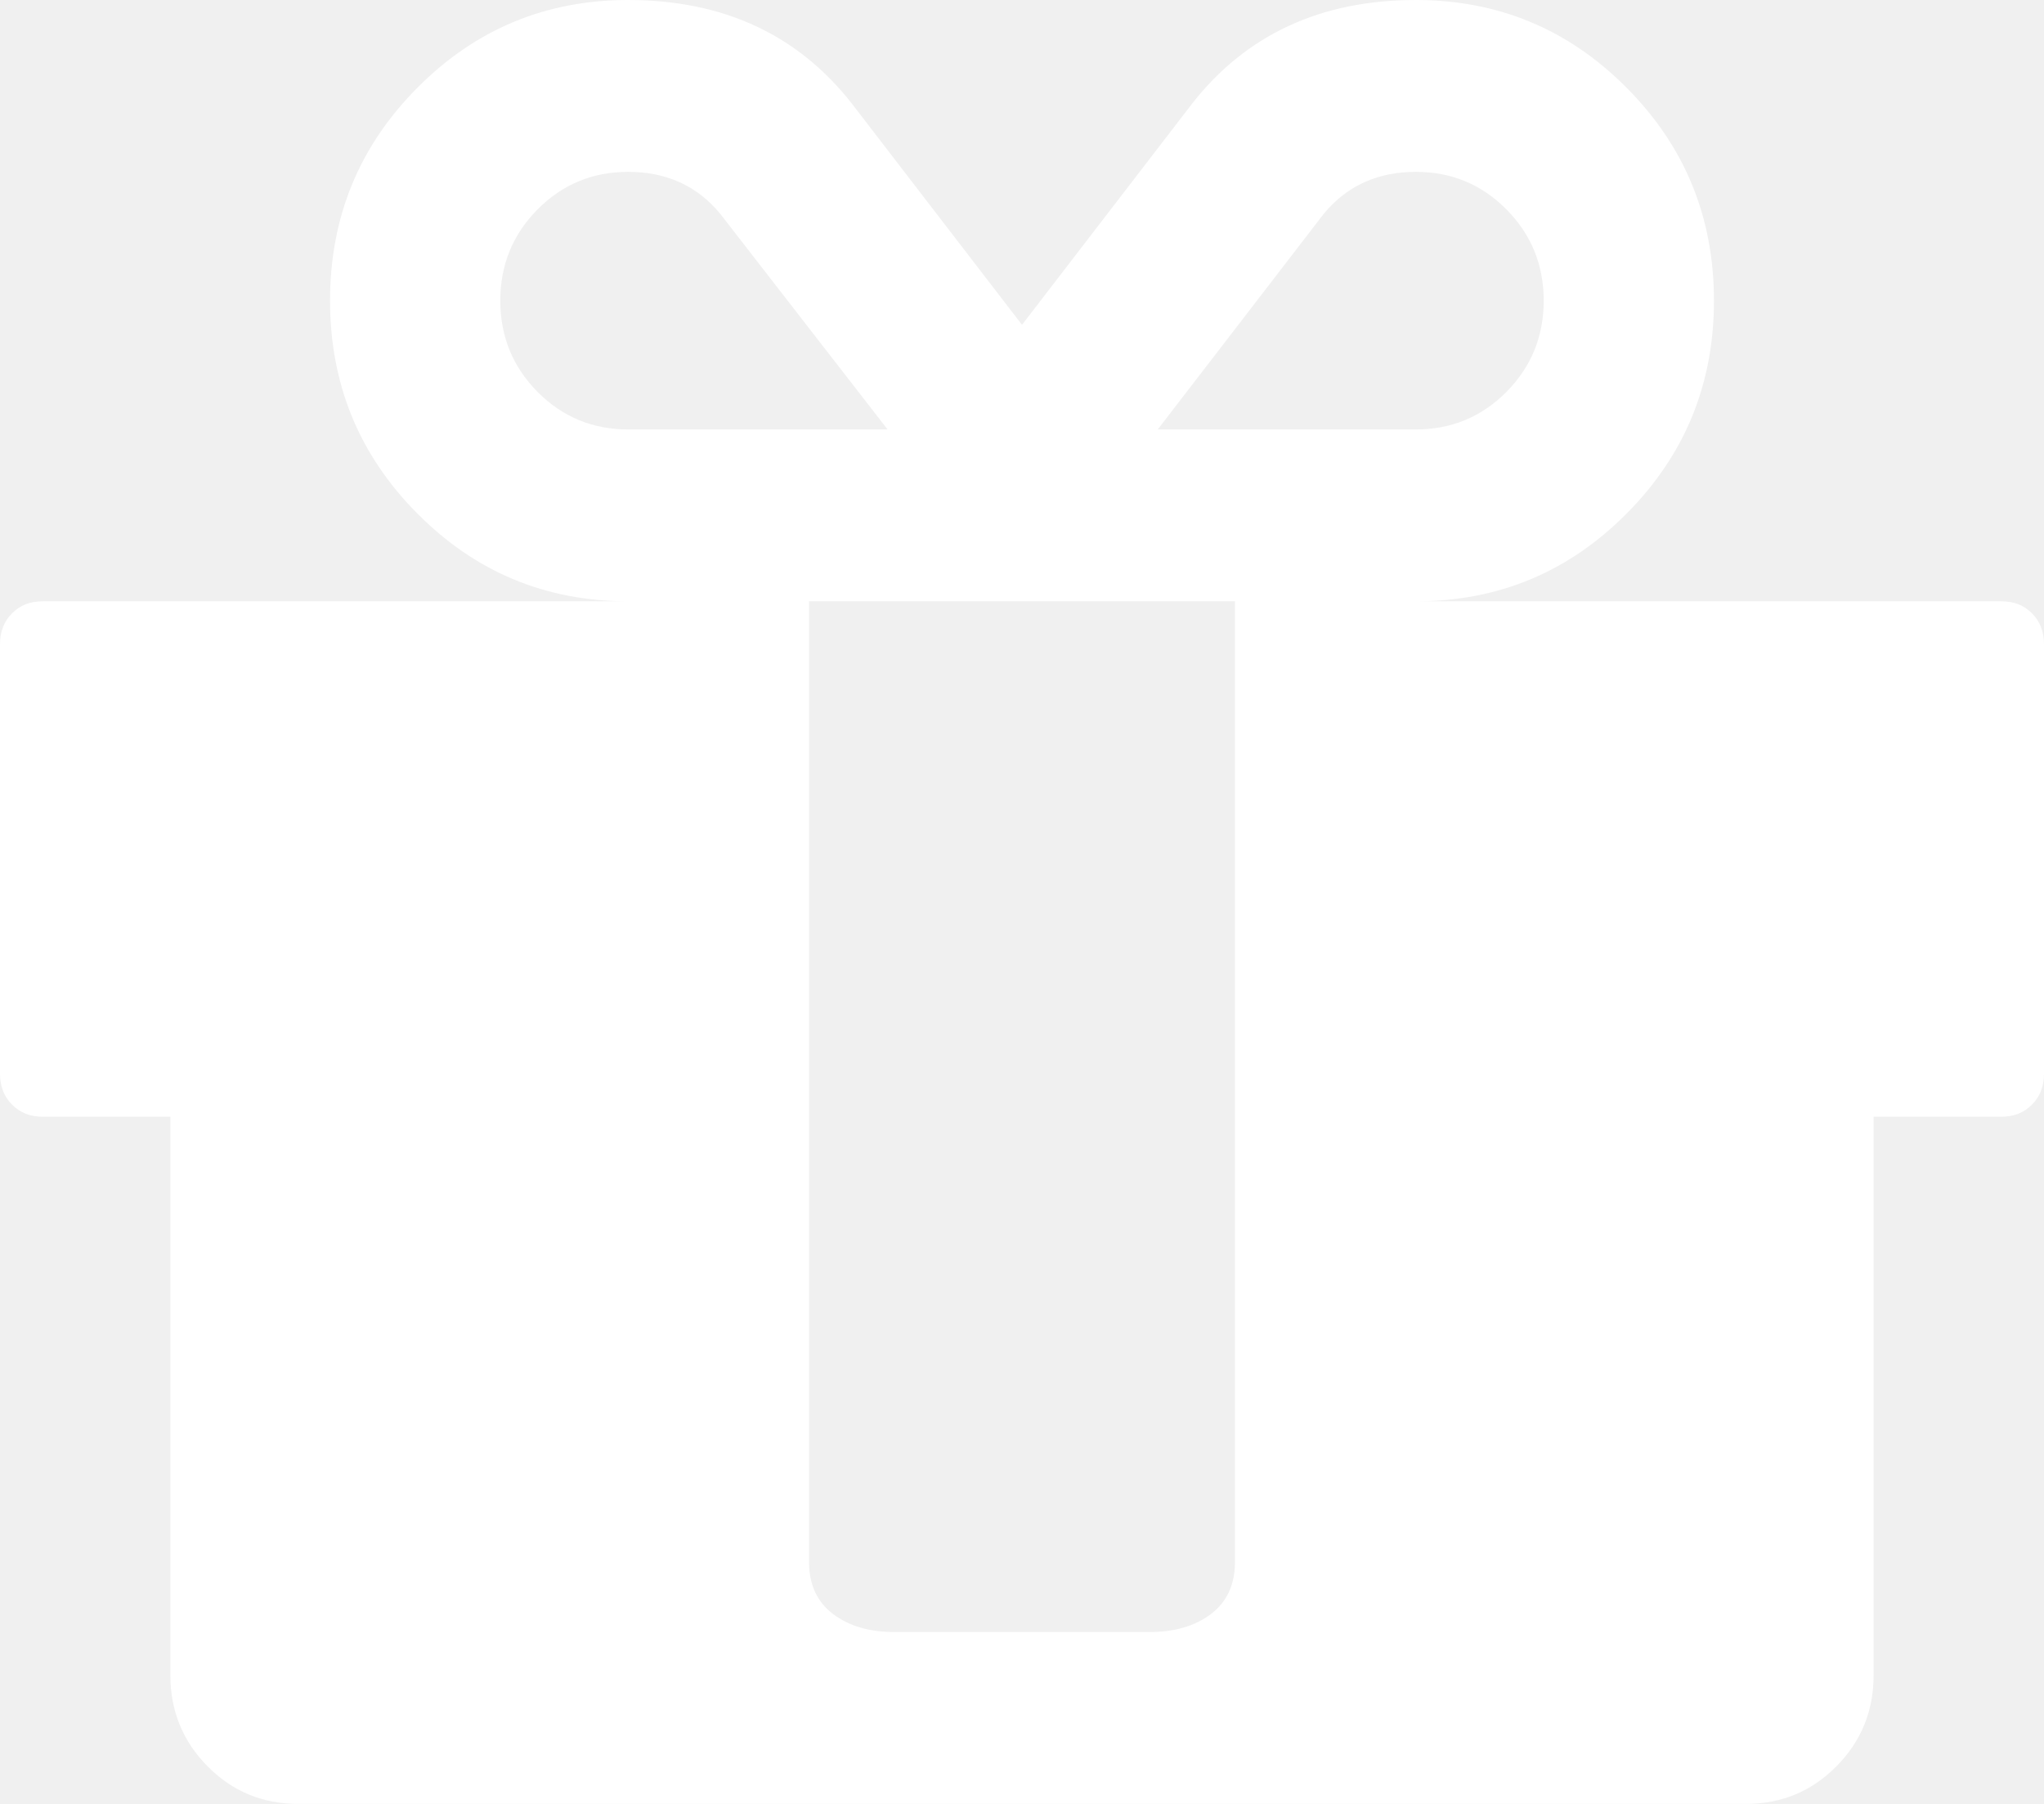
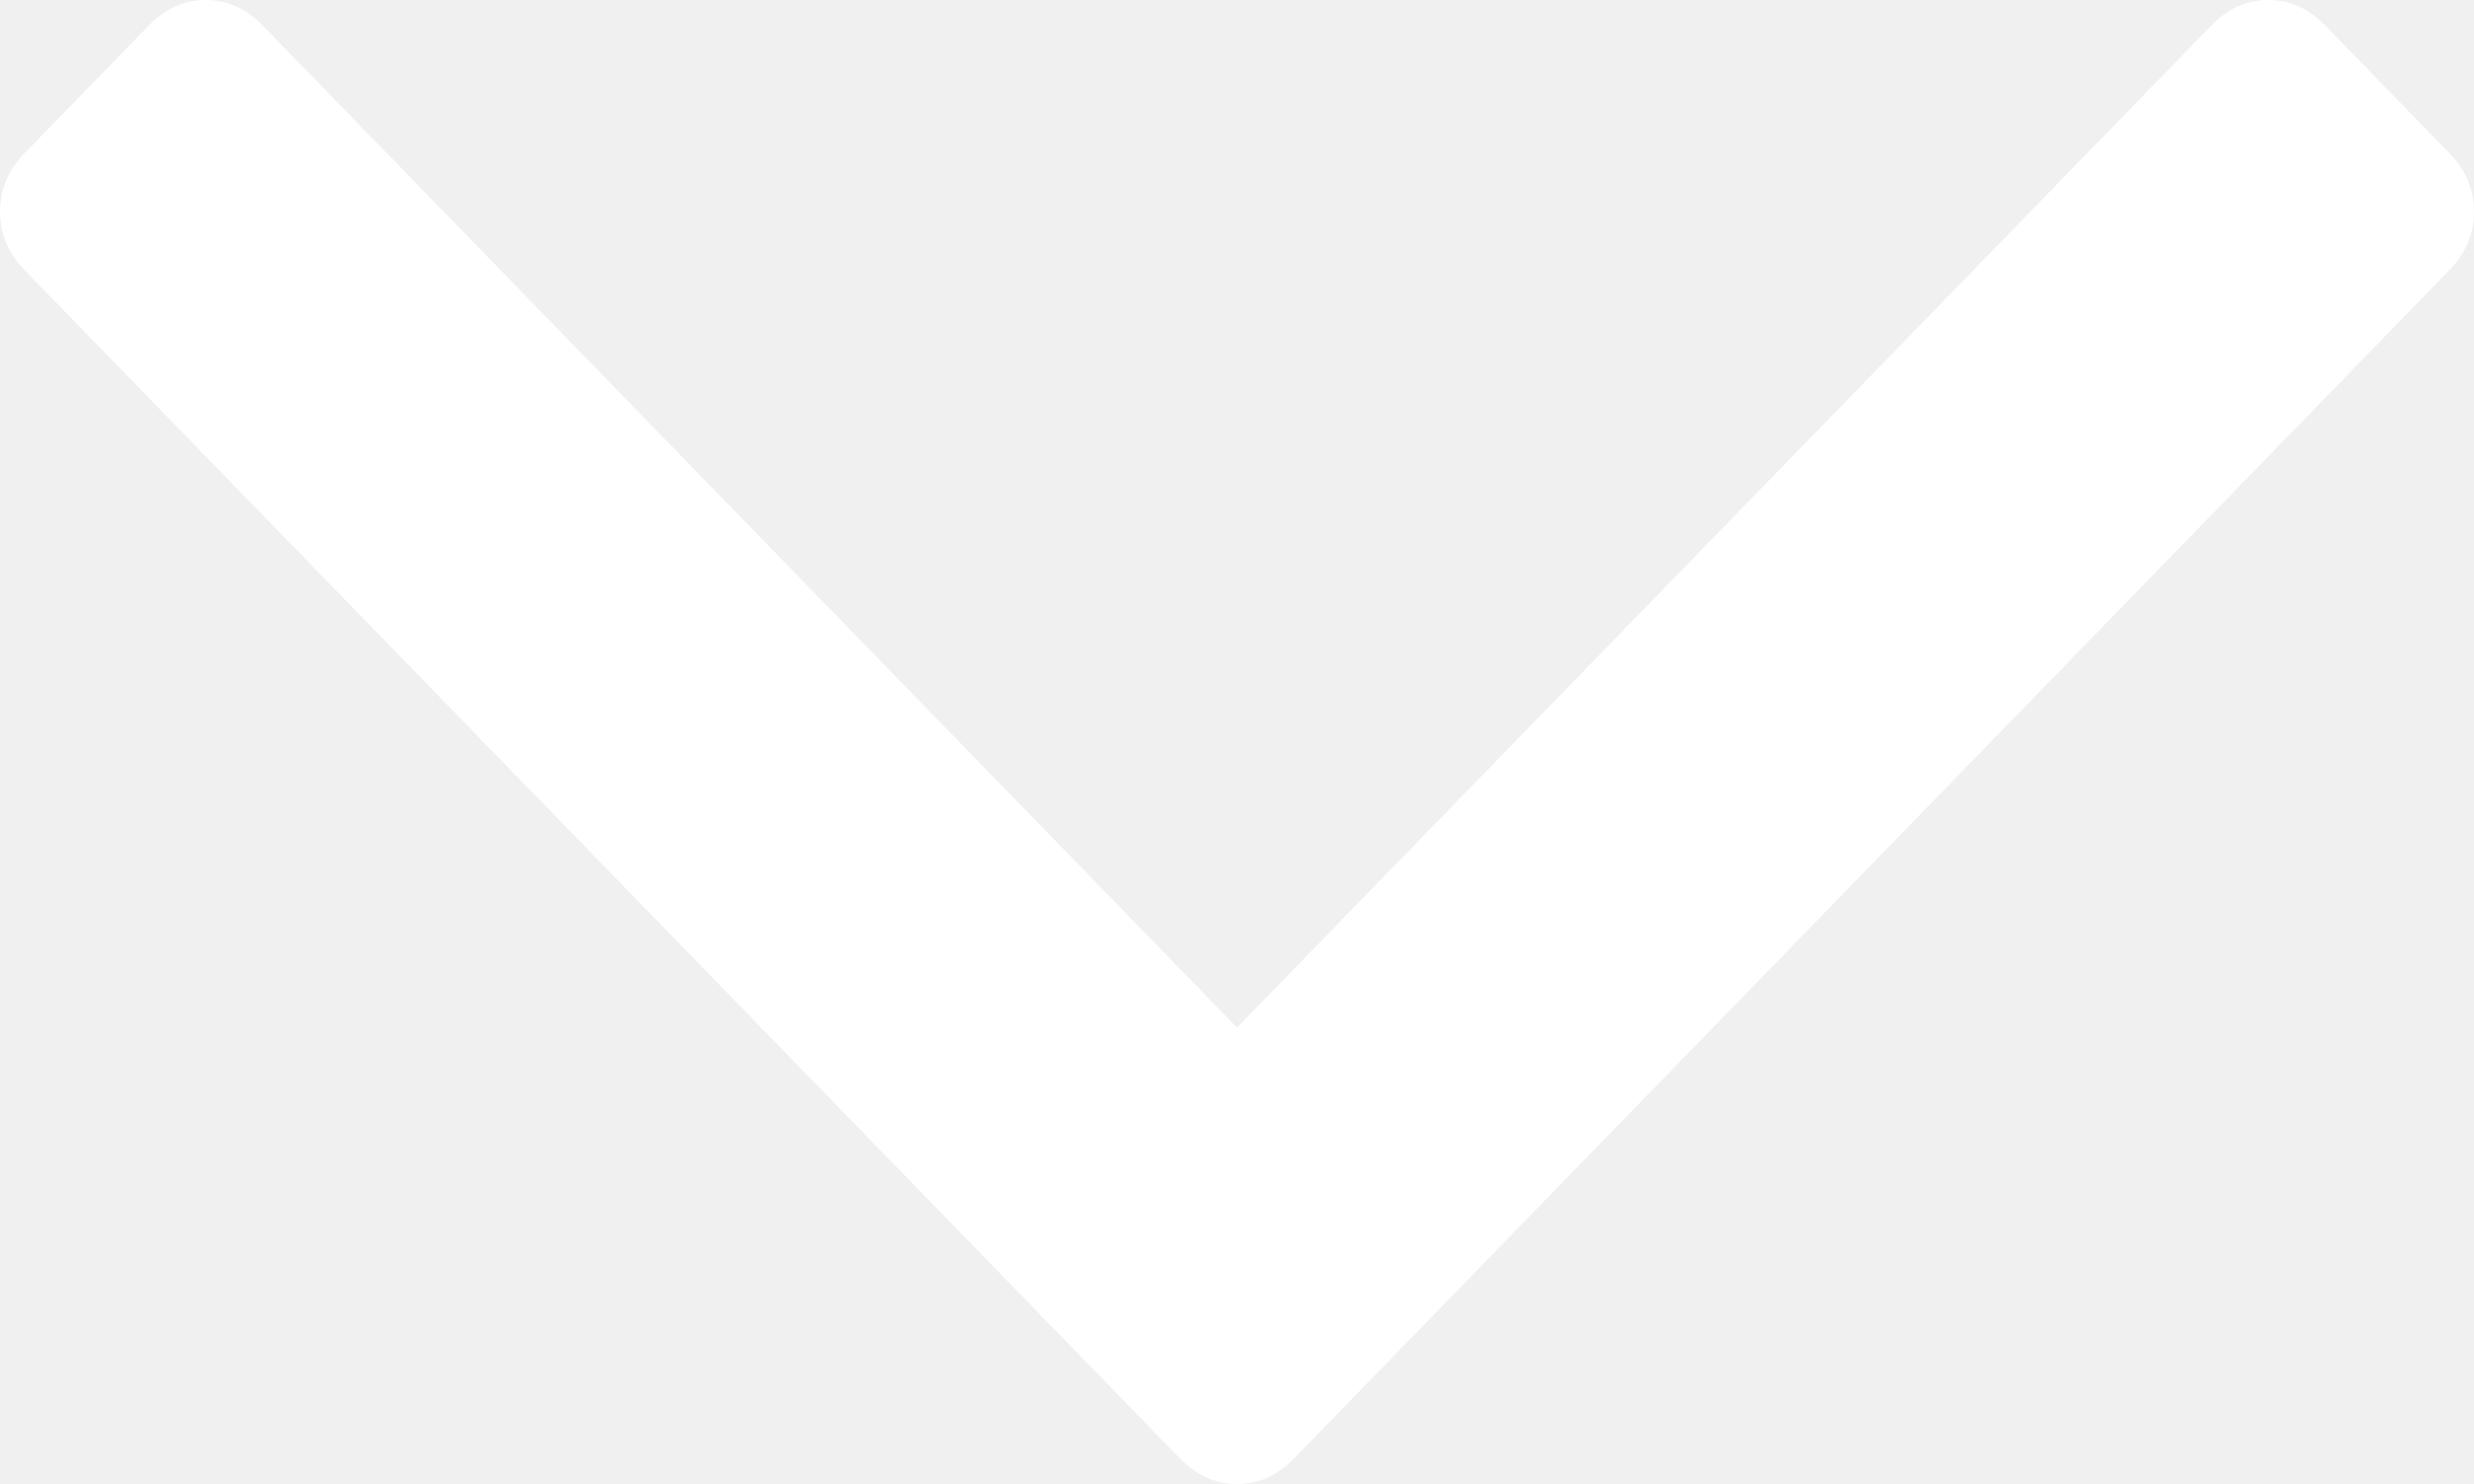
- <svg xmlns="http://www.w3.org/2000/svg" version="1.1" width="17px" height="15px">
-   <g transform="matrix(1 0 0 1 -42 -67 )">
-     <path d="M 10.072 13.421  C 10.204 13.32  10.271 13.177  10.271 12.991  L 10.271 12.366  L 10.271 7.143  L 10.271 5  L 6.729 5  L 6.729 7.143  L 6.729 12.366  L 6.729 12.991  C 6.729 13.177  6.796 13.32  6.928 13.421  C 7.061 13.521  7.231 13.571  7.438 13.571  L 9.562 13.571  C 9.769 13.571  9.939 13.521  10.072 13.421  Z M 4.471 3.259  C 4.678 3.467  4.929 3.571  5.224 3.571  L 7.382 3.571  L 5.988 1.775  C 5.796 1.544  5.541 1.429  5.224 1.429  C 4.929 1.429  4.678 1.533  4.471 1.741  C 4.265 1.949  4.161 2.202  4.161 2.5  C 4.161 2.798  4.265 3.051  4.471 3.259  Z M 12.529 3.259  C 12.735 3.051  12.839 2.798  12.839 2.5  C 12.839 2.202  12.735 1.949  12.529 1.741  C 12.322 1.533  12.071 1.429  11.776 1.429  C 11.459 1.429  11.204 1.544  11.012 1.775  L 9.629 3.571  L 11.776 3.571  C 12.071 3.571  12.322 3.467  12.529 3.259  Z M 16.9 5.1  C 16.967 5.167  17 5.253  17 5.357  L 17 8.929  C 17 9.033  16.967 9.118  16.9 9.185  C 16.834 9.252  16.749 9.286  16.646 9.286  L 15.583 9.286  L 15.583 13.929  C 15.583 14.226  15.48 14.479  15.273 14.688  C 15.067 14.896  14.816 15  14.521 15  L 2.479 15  C 2.184 15  1.933 14.896  1.727 14.688  C 1.52 14.479  1.417 14.226  1.417 13.929  L 1.417 9.286  L 0.354 9.286  C 0.251 9.286  0.166 9.252  0.1 9.185  C 0.033 9.118  0 9.033  0 8.929  L 0 5.357  C 0 5.253  0.033 5.167  0.1 5.1  C 0.166 5.033  0.251 5  0.354 5  L 5.224 5  C 4.538 5  3.953 4.756  3.47 4.269  C 2.986 3.782  2.745 3.192  2.745 2.5  C 2.745 1.808  2.986 1.218  3.47 0.731  C 3.953 0.244  4.538 0  5.224 0  C 6.013 0  6.633 0.286  7.083 0.859  L 8.5 2.701  L 9.917 0.859  C 10.367 0.286  10.987 0  11.776 0  C 12.462 0  13.047 0.244  13.53 0.731  C 14.014 1.218  14.255 1.808  14.255 2.5  C 14.255 3.192  14.014 3.782  13.53 4.269  C 13.047 4.756  12.462 5  11.776 5  L 16.646 5  C 16.749 5  16.834 5.033  16.9 5.1  Z " fill-rule="nonzero" fill="#ffffff" stroke="none" transform="matrix(1 0 0 1 42 67 )" />
+ <svg xmlns="http://www.w3.org/2000/svg" version="1.1" width="15px" height="9px">
+   <g transform="matrix(1 0 0 1 -143 -70 )">
+     <path d="M 14.85 0.928  C 14.95 1.031  15 1.149  15 1.284  C 15 1.418  14.95 1.536  14.85 1.639  L 7.846 8.845  C 7.745 8.948  7.63 9  7.5 9  C 7.37 9  7.255 8.948  7.154 8.845  L 0.15 1.639  C 0.05 1.536  0 1.418  0 1.284  C 0 1.149  0.05 1.031  0.15 0.928  L 0.902 0.155  C 1.002 0.052  1.117 0  1.247 0  C 1.378 0  1.493 0.052  1.593 0.155  L 7.5 6.232  L 13.407 0.155  C 13.507 0.052  13.622 0  13.753 0  C 13.883 0  13.998 0.052  14.098 0.155  L 14.85 0.928  Z " fill-rule="nonzero" fill="#ffffff" stroke="none" transform="matrix(1 0 0 1 143 70 )" />
  </g>
</svg>
